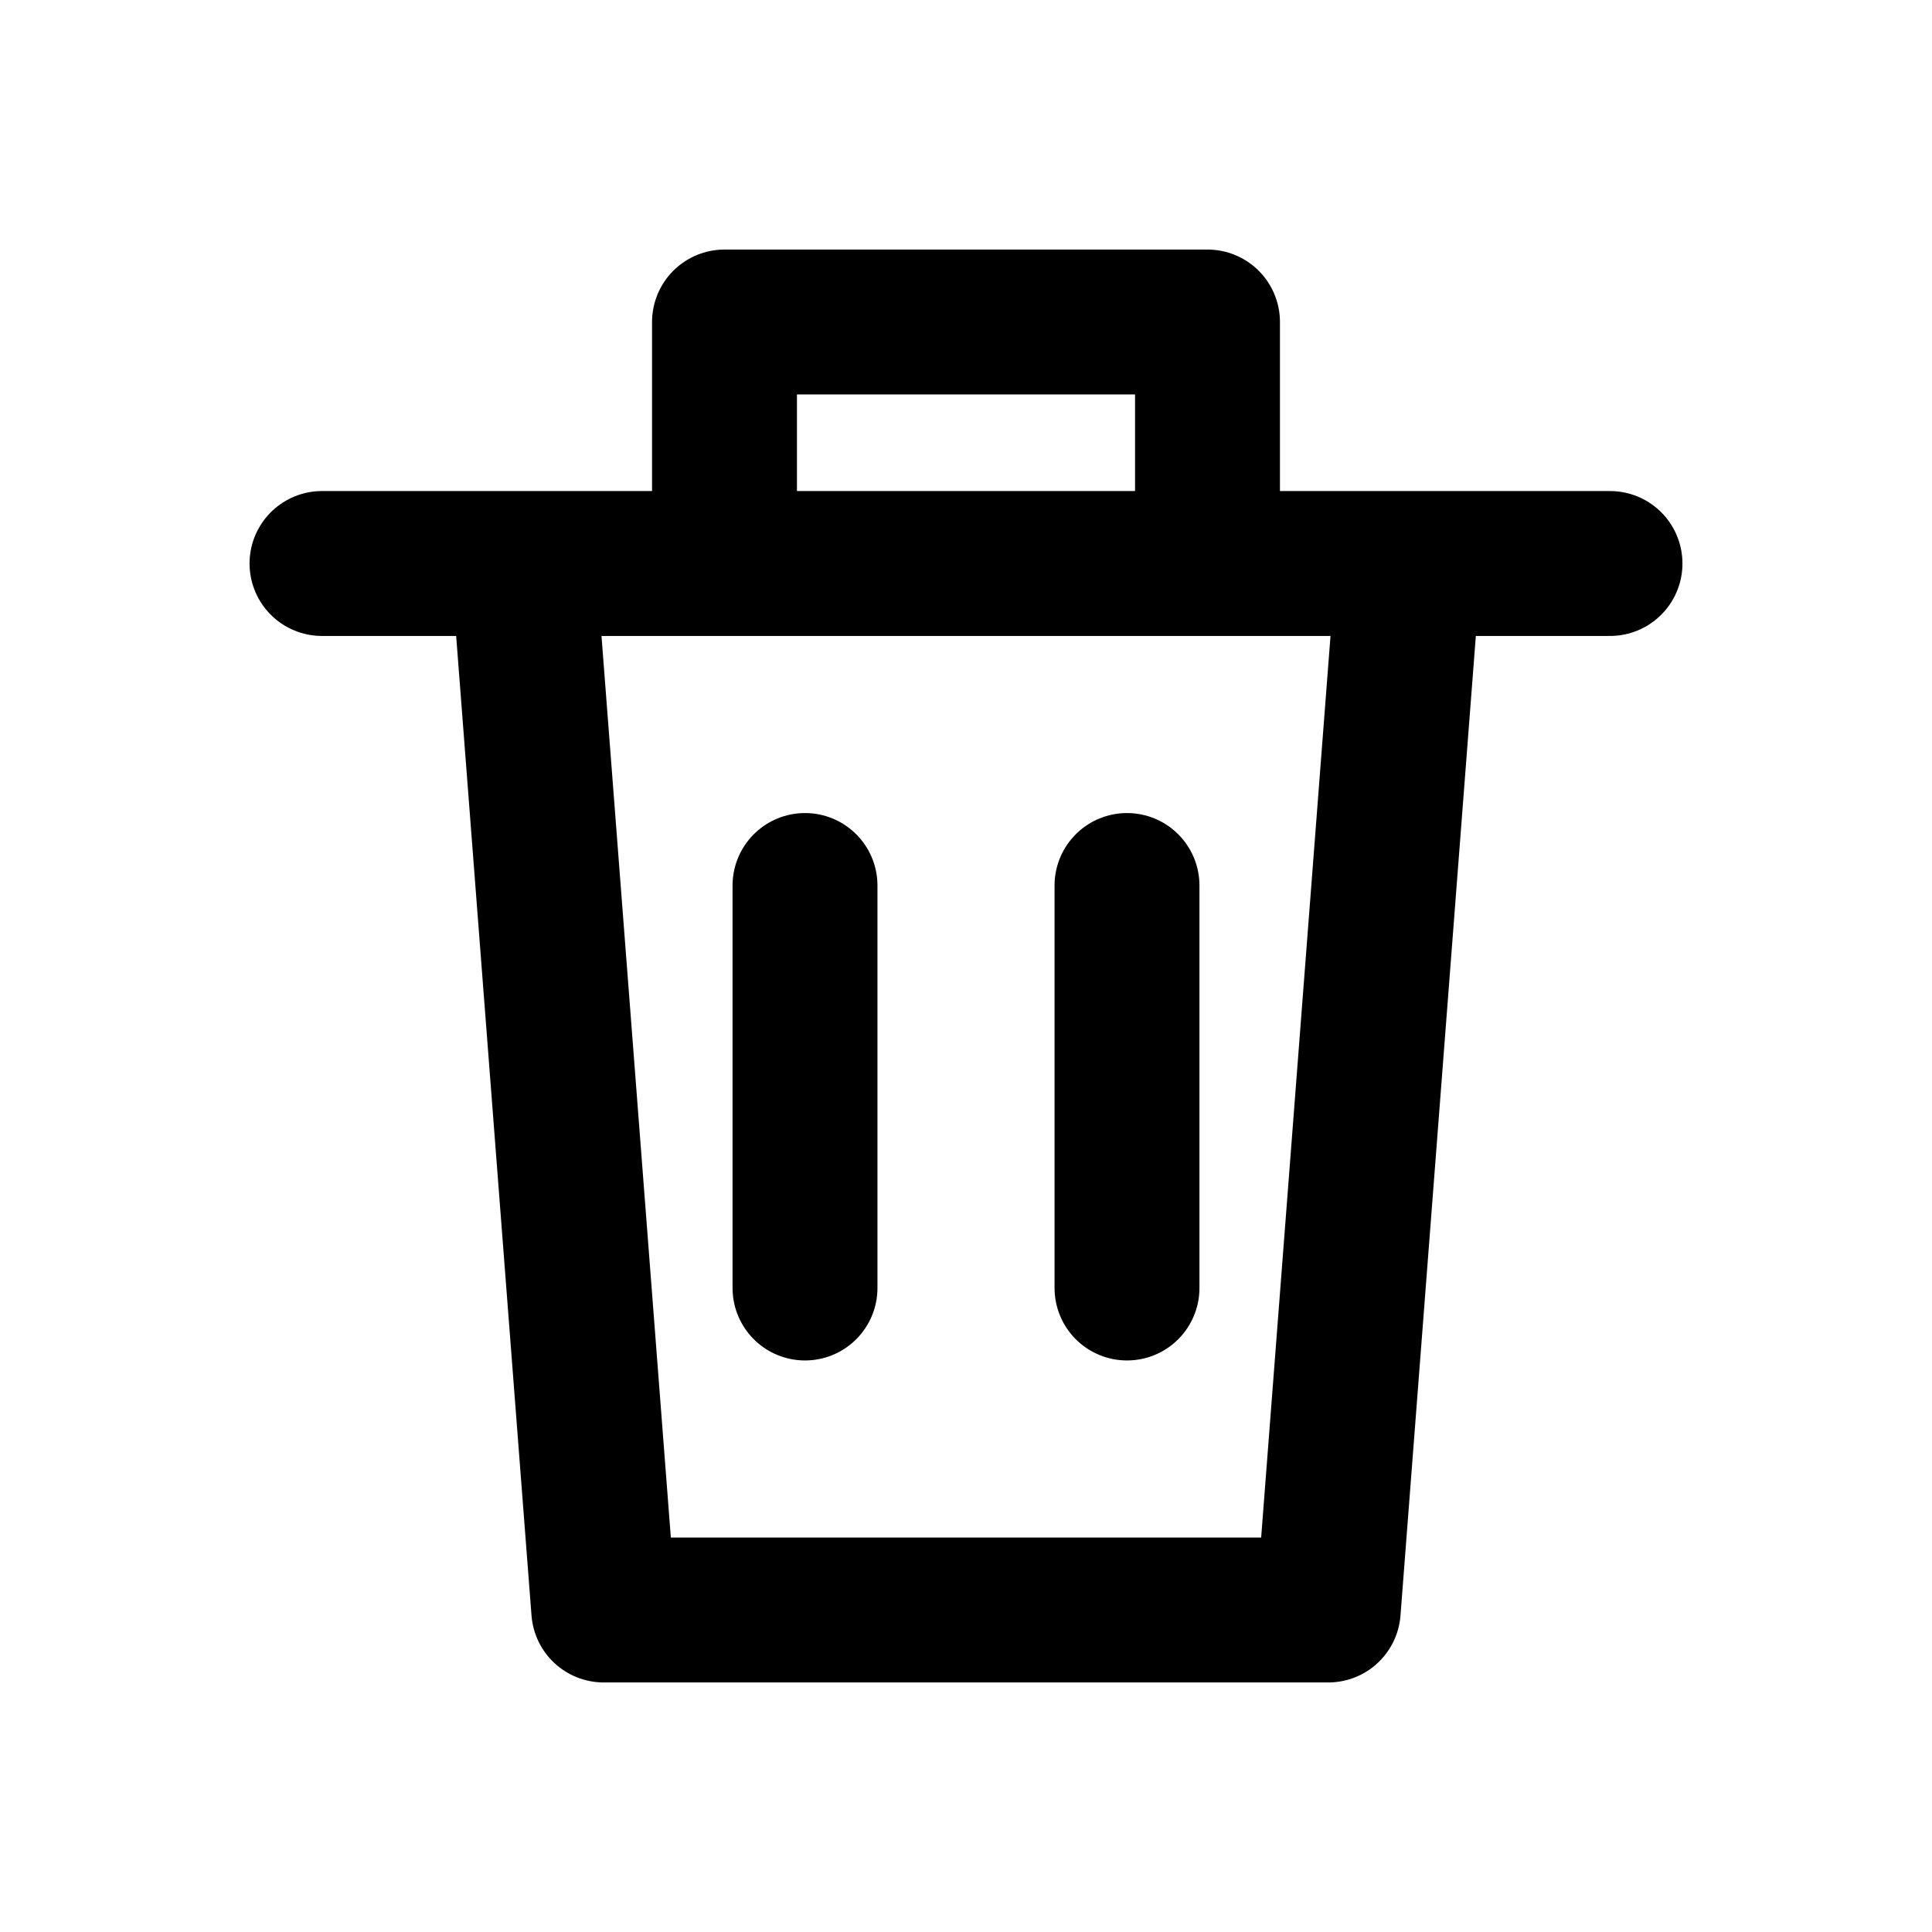
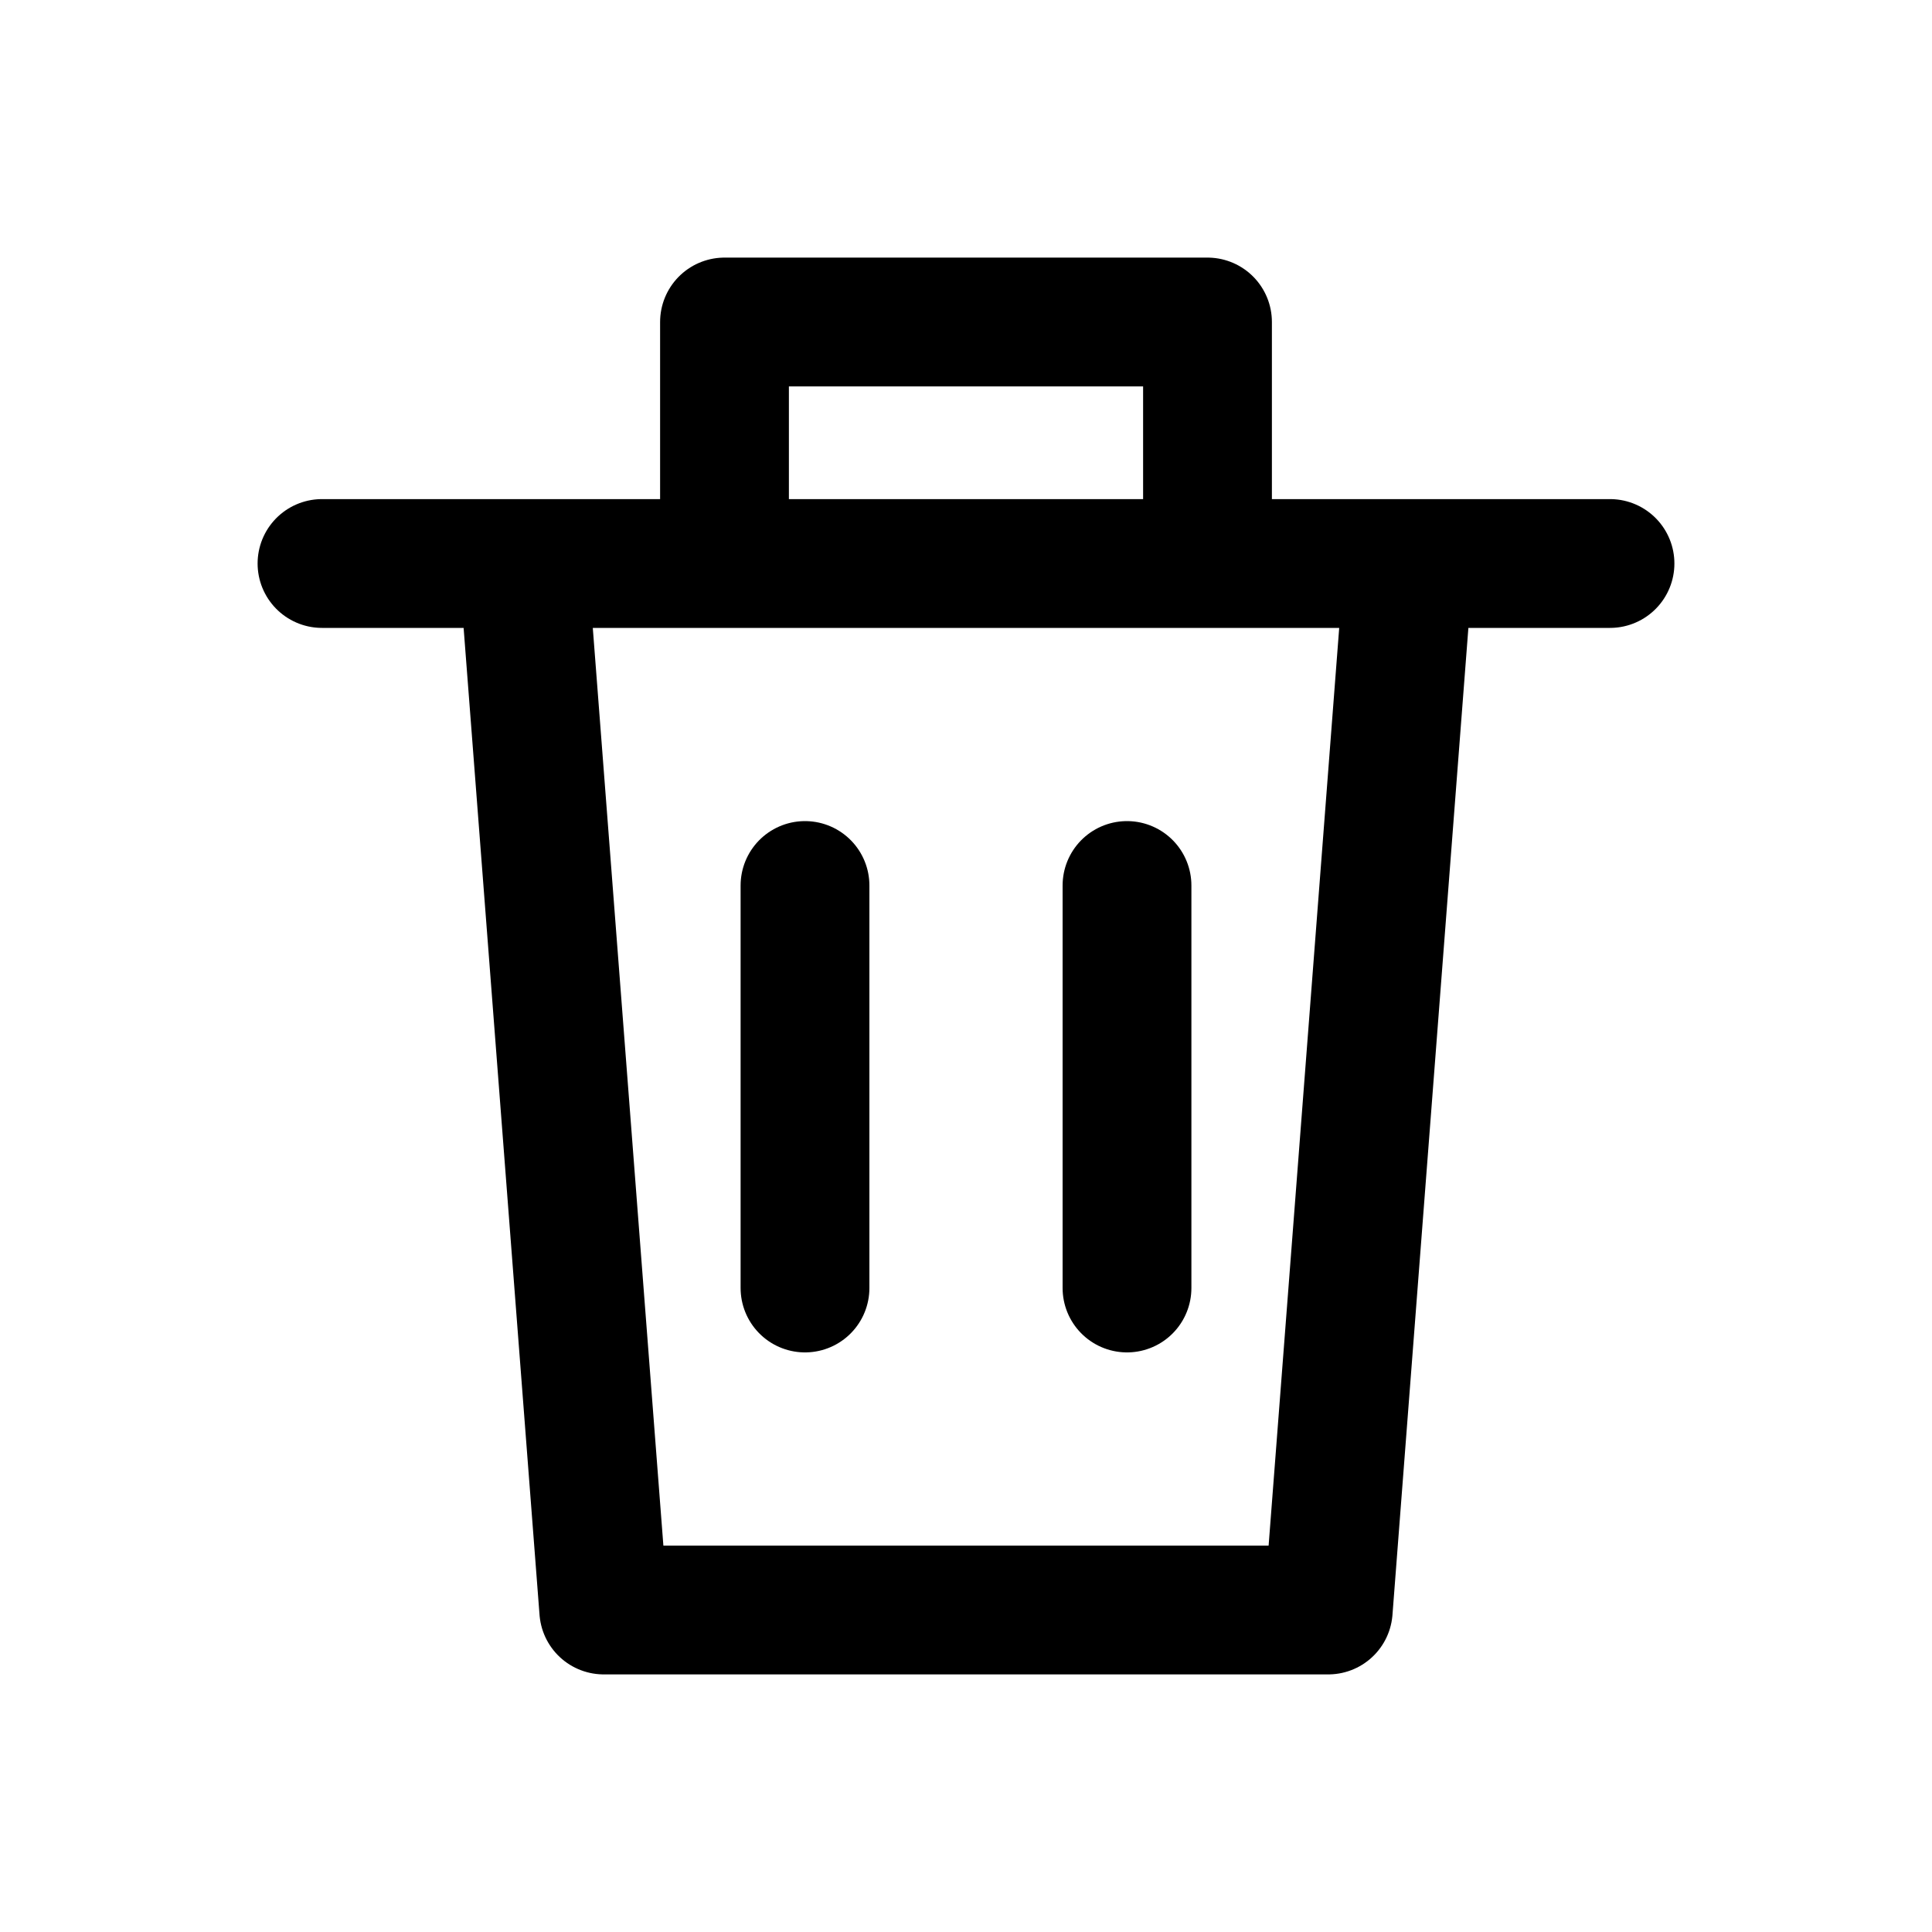
- <svg xmlns="http://www.w3.org/2000/svg" viewBox="0 0 24 24" fill="none" stroke="currentColor" stroke-width="1.8" stroke-linecap="round" stroke-linejoin="round">
+ <svg xmlns="http://www.w3.org/2000/svg" width="24" height="24" viewBox="0 0 24 24" fill="none" stroke="currentColor" stroke-width="1.6" stroke-linecap="round" stroke-linejoin="round">
  <path d="M4 7h16M9 7V4h6v3M6.5 7l1 13h9l1-13M10 11v5M14 11v5" />
</svg>
